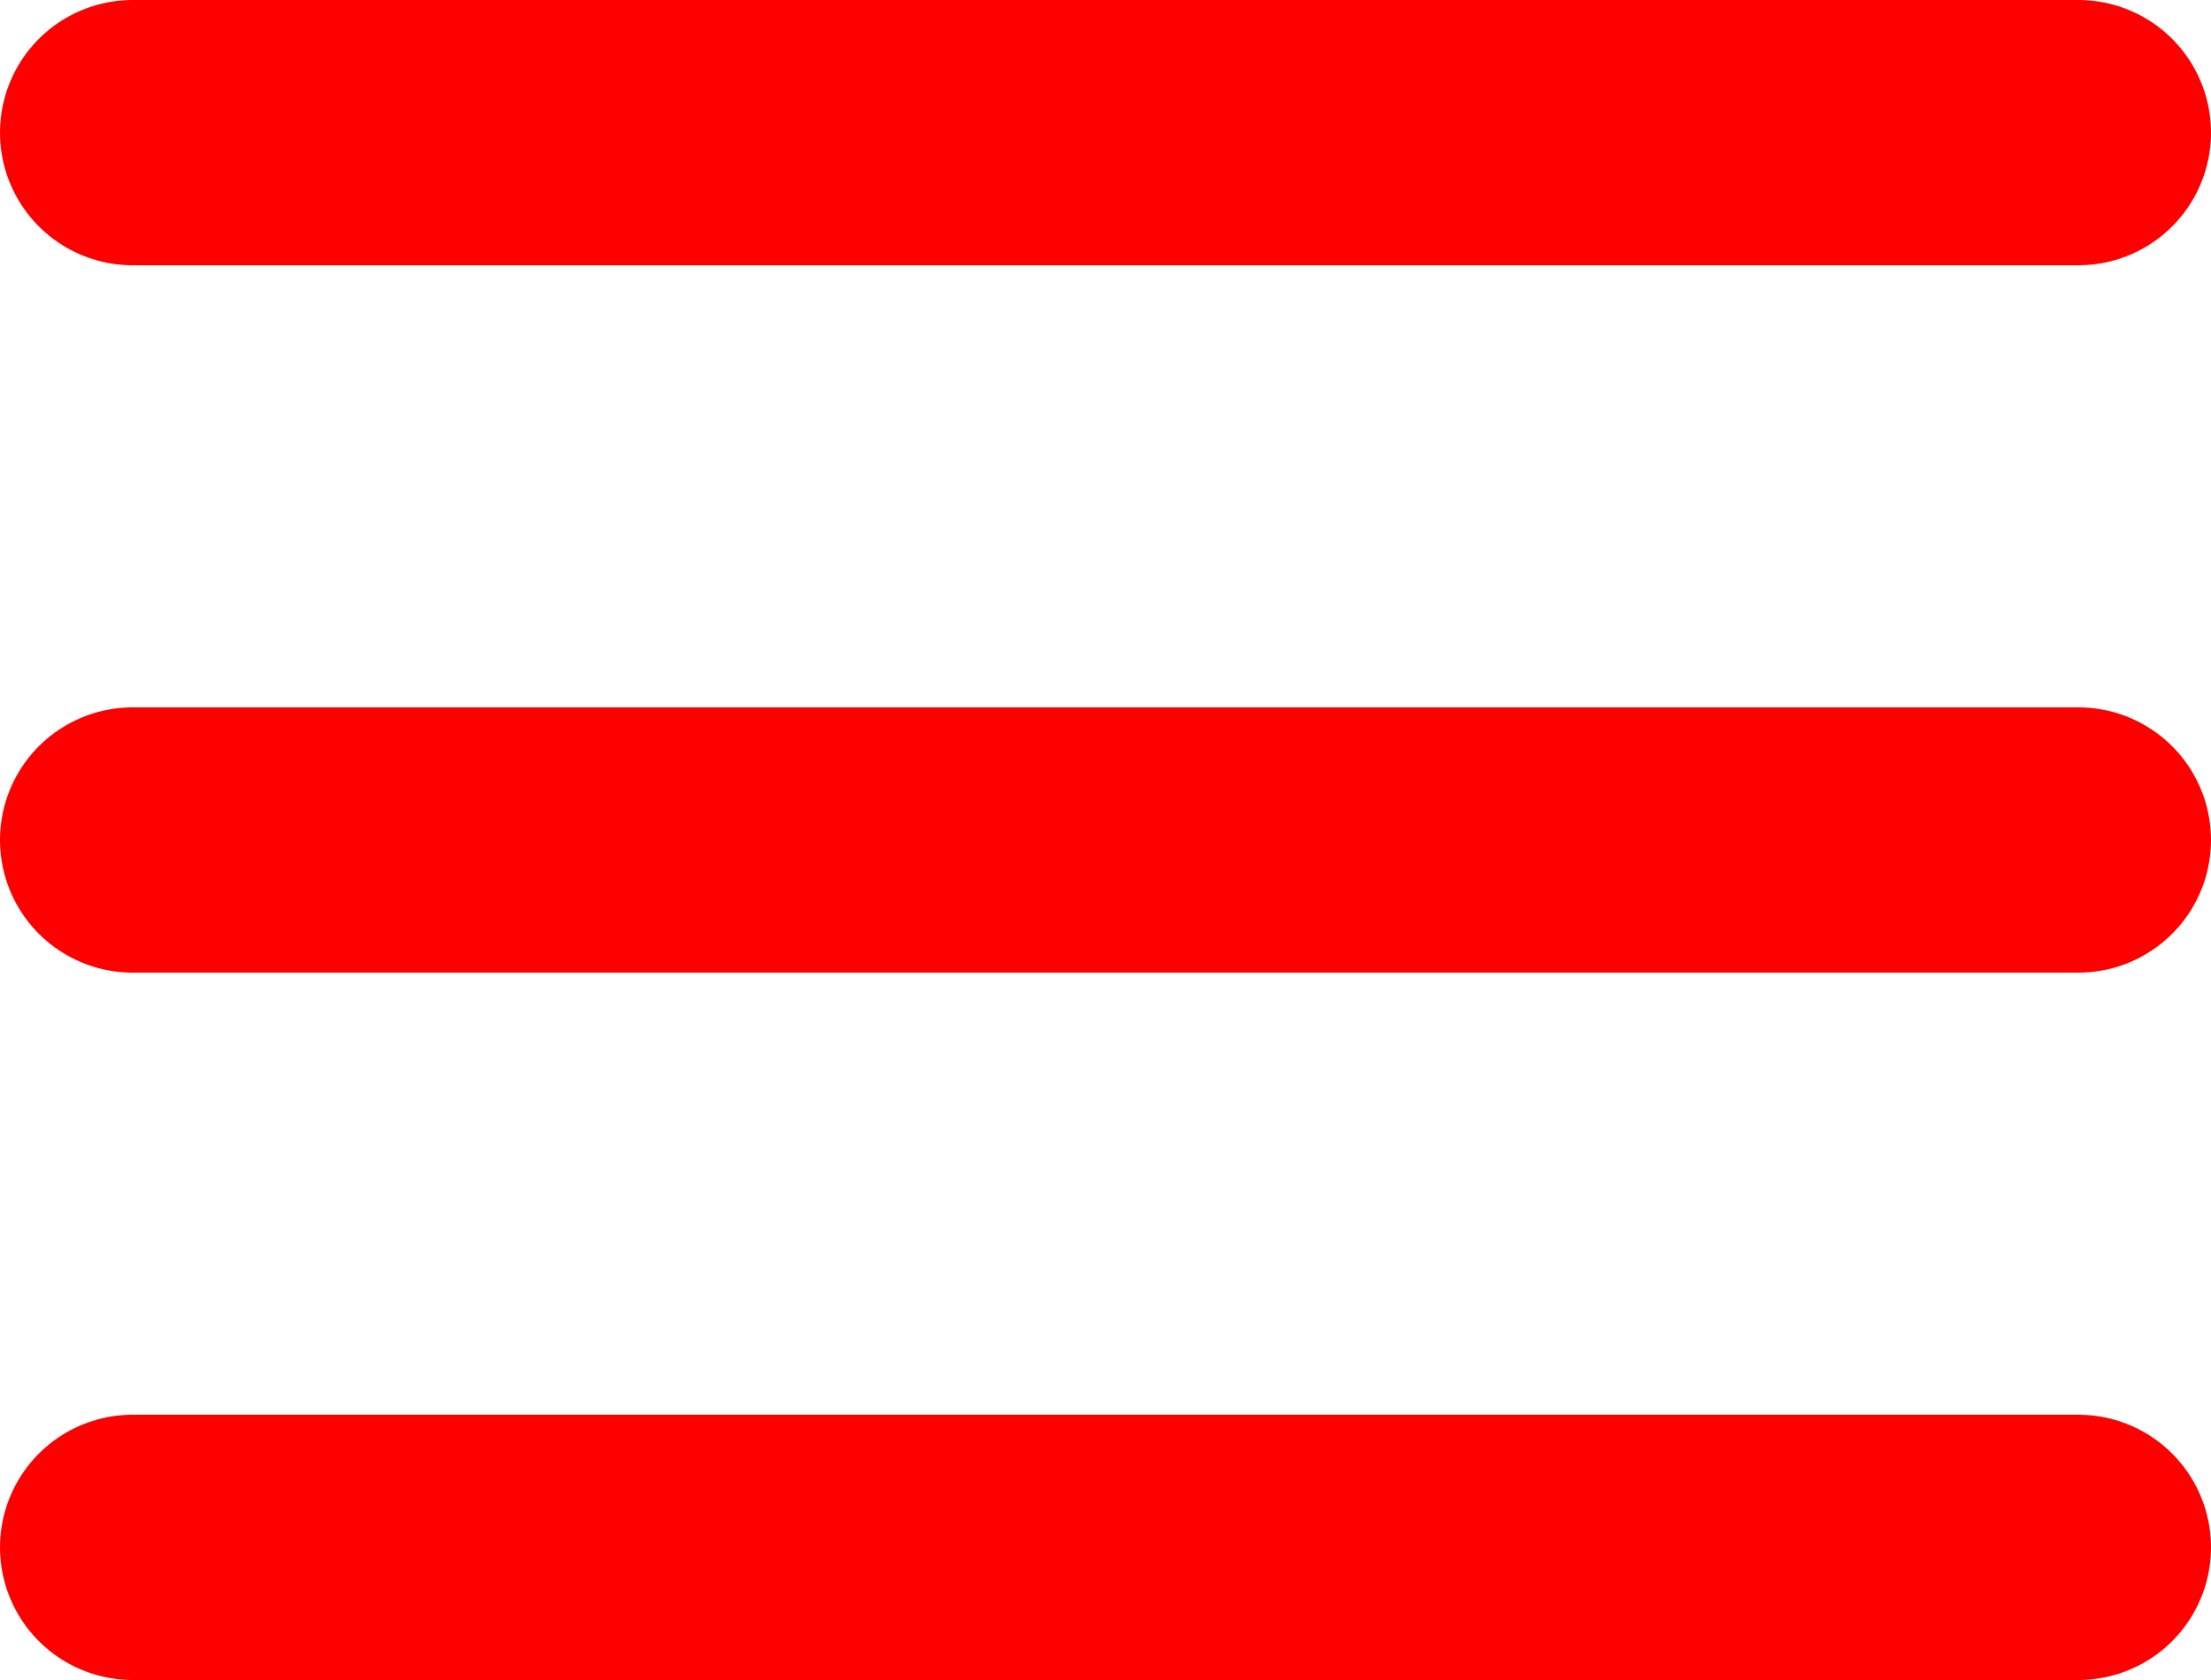
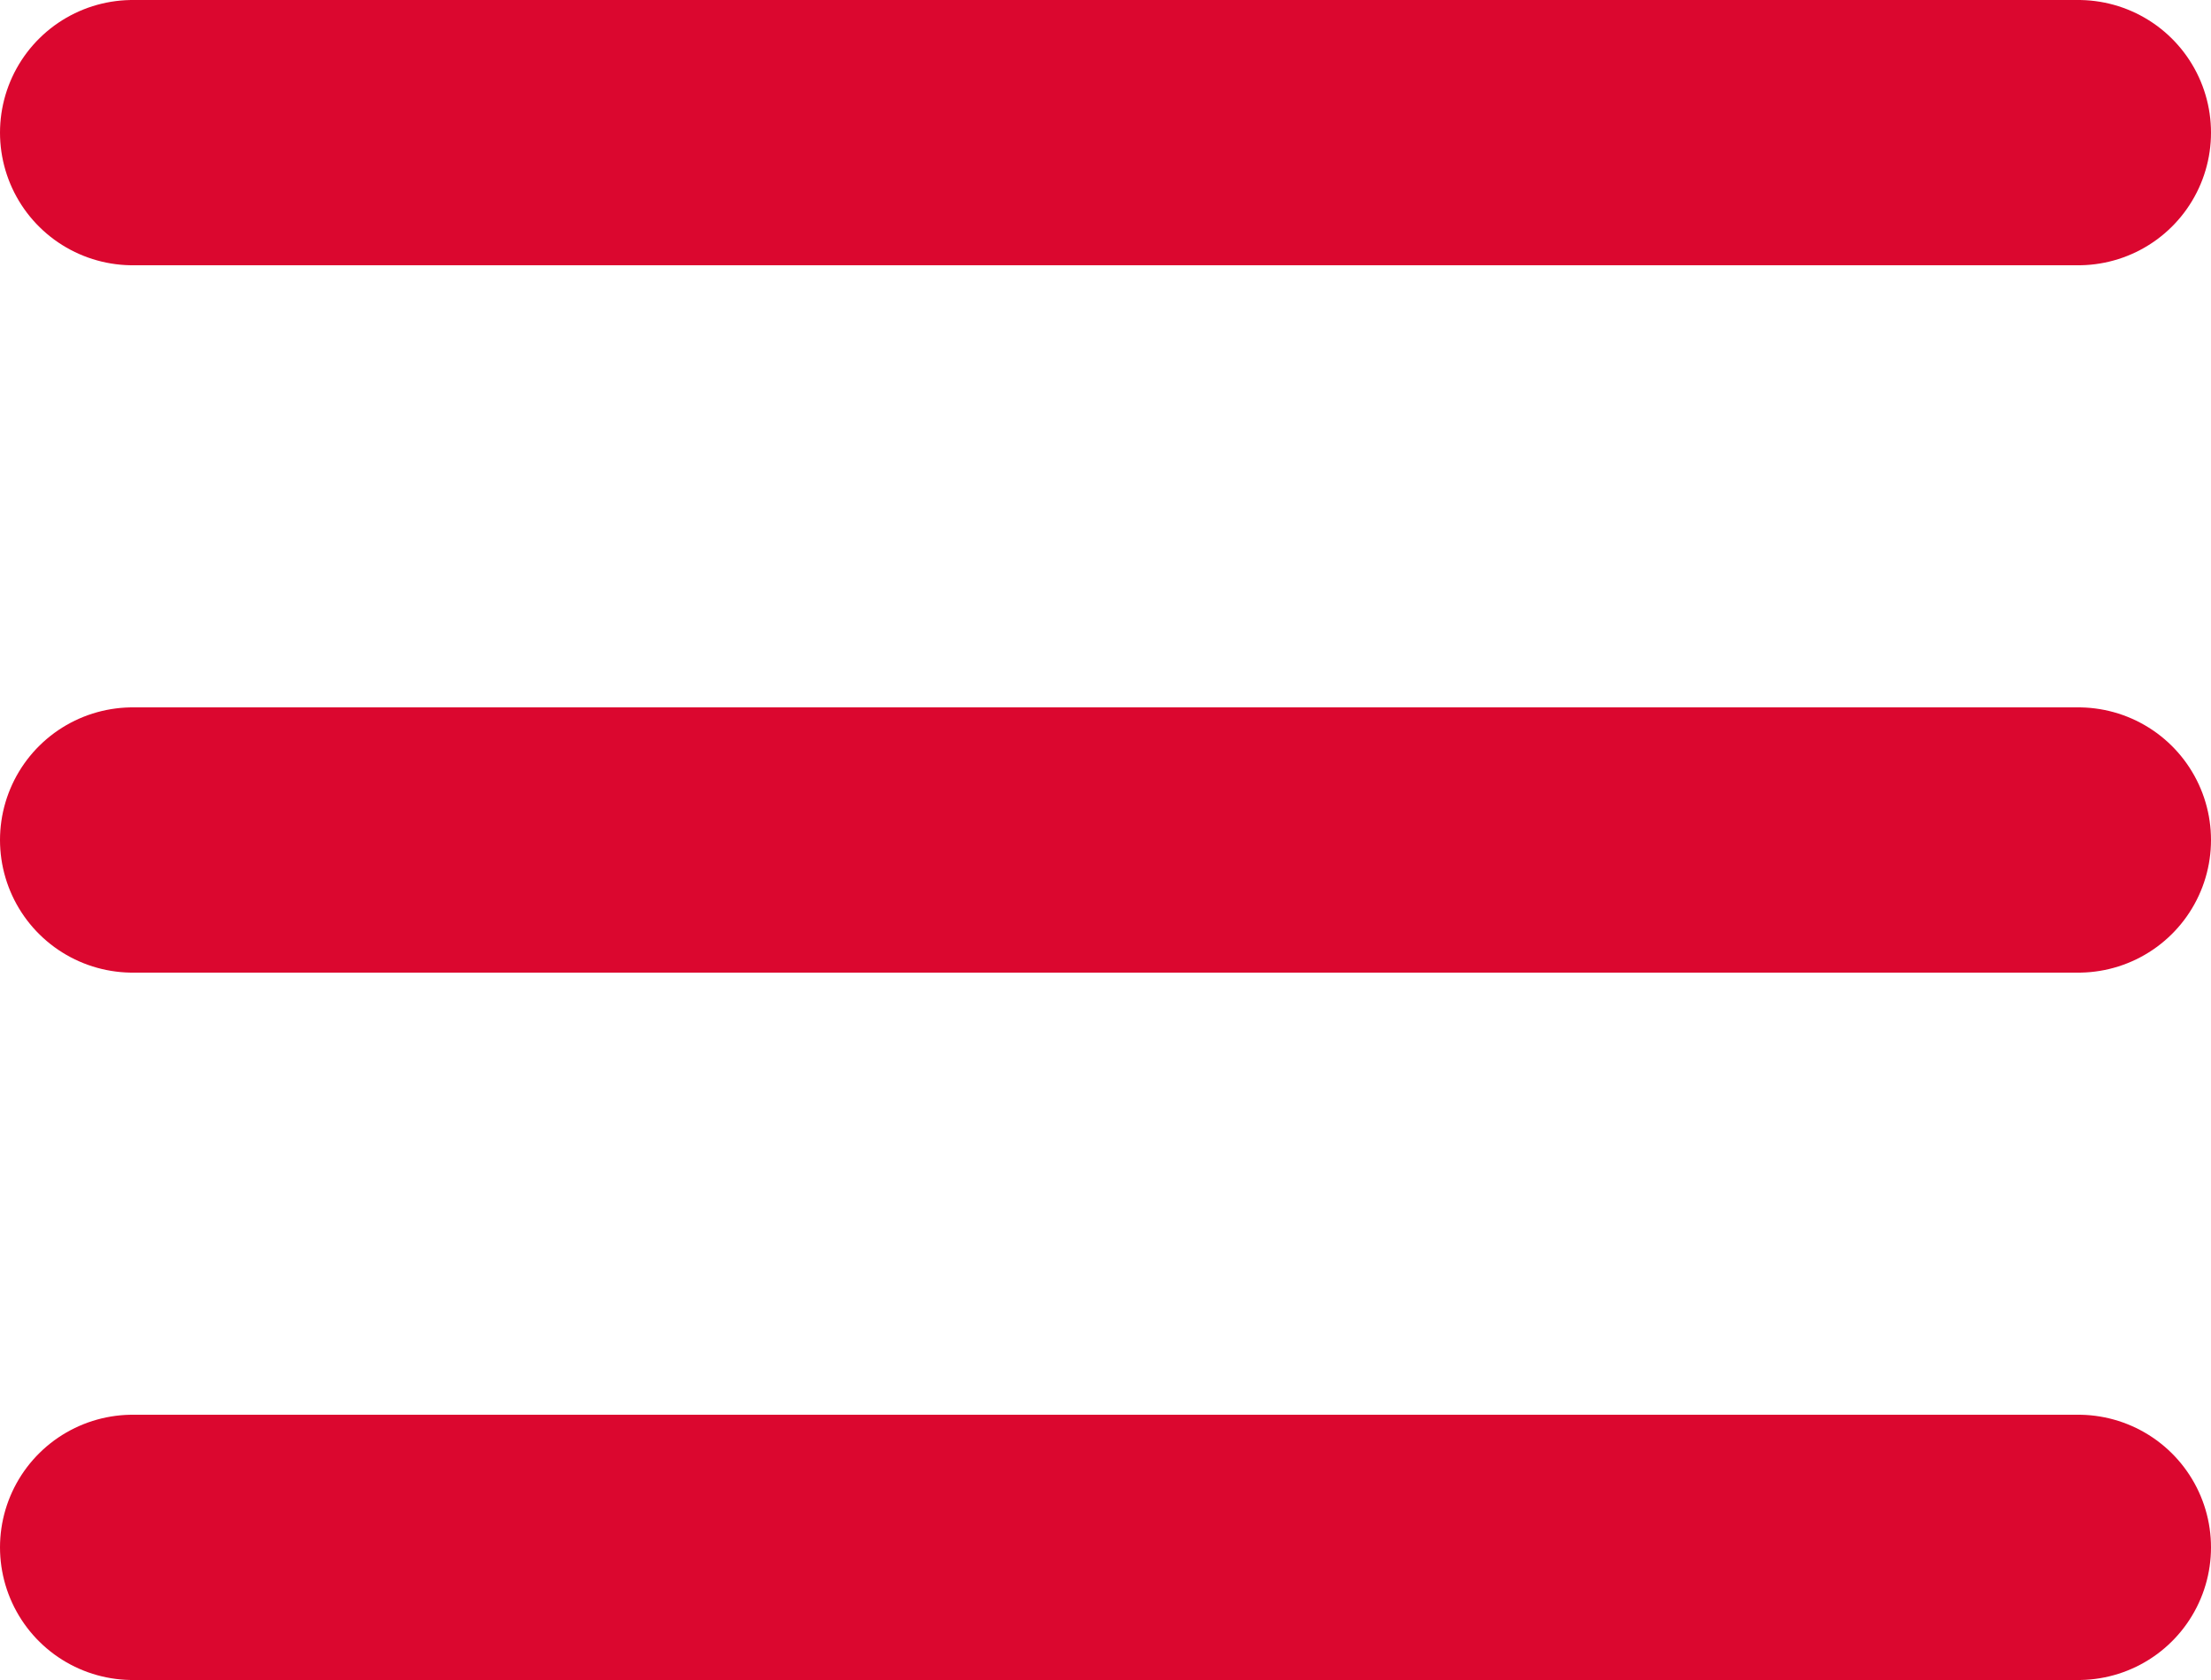
<svg xmlns="http://www.w3.org/2000/svg" xmlns:xlink="http://www.w3.org/1999/xlink" version="1.1" x="0px" y="0px" width="25px" height="19px" viewBox="0 0 25 19" style="enable-background:new 0 0 25 19;" xml:space="preserve">
  <style type="text/css">
	
- 		.st0{clip-path:url(#SVGID_2_);fill:none;stroke:#ff0000;stroke-width:3;stroke-linecap:round;stroke-linejoin:round;stroke-miterlimit:10;}
+ 		.st0{clip-path:url(#SVGID_2_);fill:none;stroke:#db072f;stroke-width:3;stroke-linecap:round;stroke-linejoin:round;stroke-miterlimit:10;}
	
- 		.st1{clip-path:url(#SVGID_4_);fill:none;stroke:#ff0000;stroke-width:3;stroke-linecap:round;stroke-linejoin:round;stroke-miterlimit:10;}
+ 		.st1{clip-path:url(#SVGID_4_);fill:none;stroke:#db072f;stroke-width:3;stroke-linecap:round;stroke-linejoin:round;stroke-miterlimit:10;}
</style>
  <defs>
</defs>
  <g>
    <defs>
      <rect id="SVGID_1_" x="0" width="25" height="19" />
    </defs>
    <clipPath id="SVGID_2_">
      <use xlink:href="#SVGID_1_" style="overflow:visible;" />
    </clipPath>
    <line class="st0" x1="1.5" y1="1.5" x2="23.5" y2="1.5" />
    <line class="st0" x1="1.5" y1="9.5" x2="23.5" y2="9.5" />
    <line class="st0" x1="1.5" y1="17.5" x2="23.5" y2="17.5" />
  </g>
</svg>
